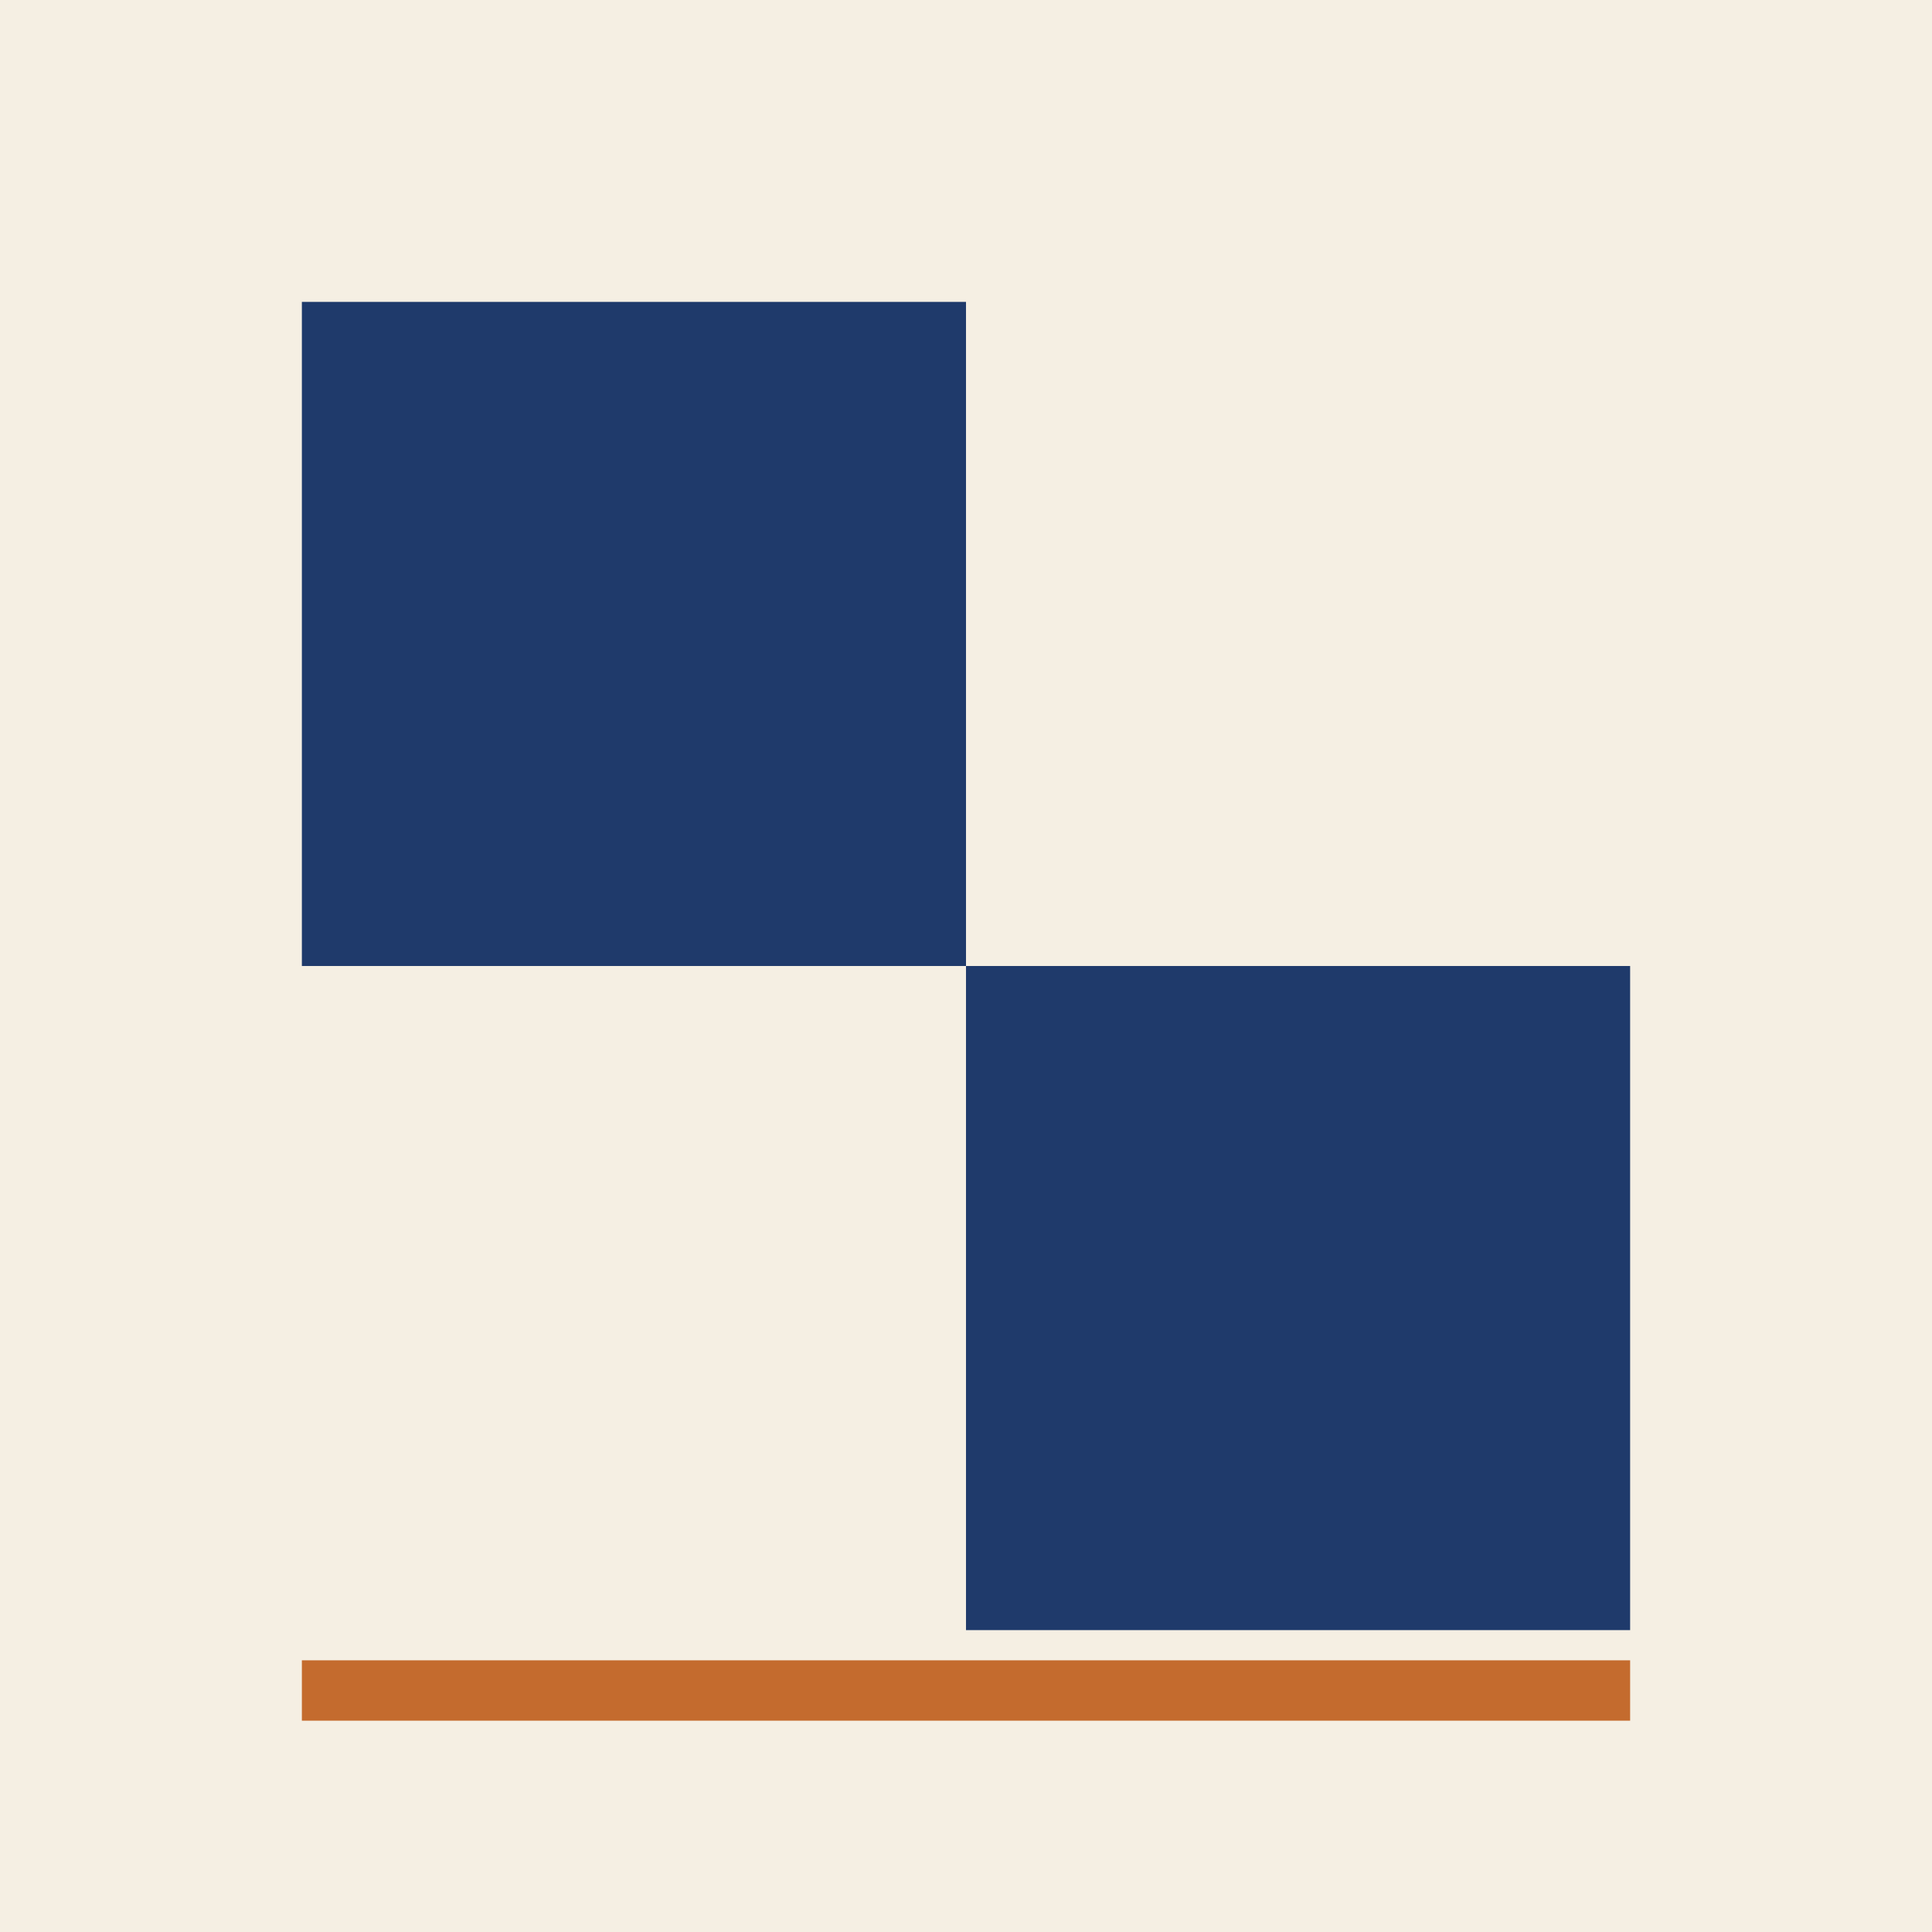
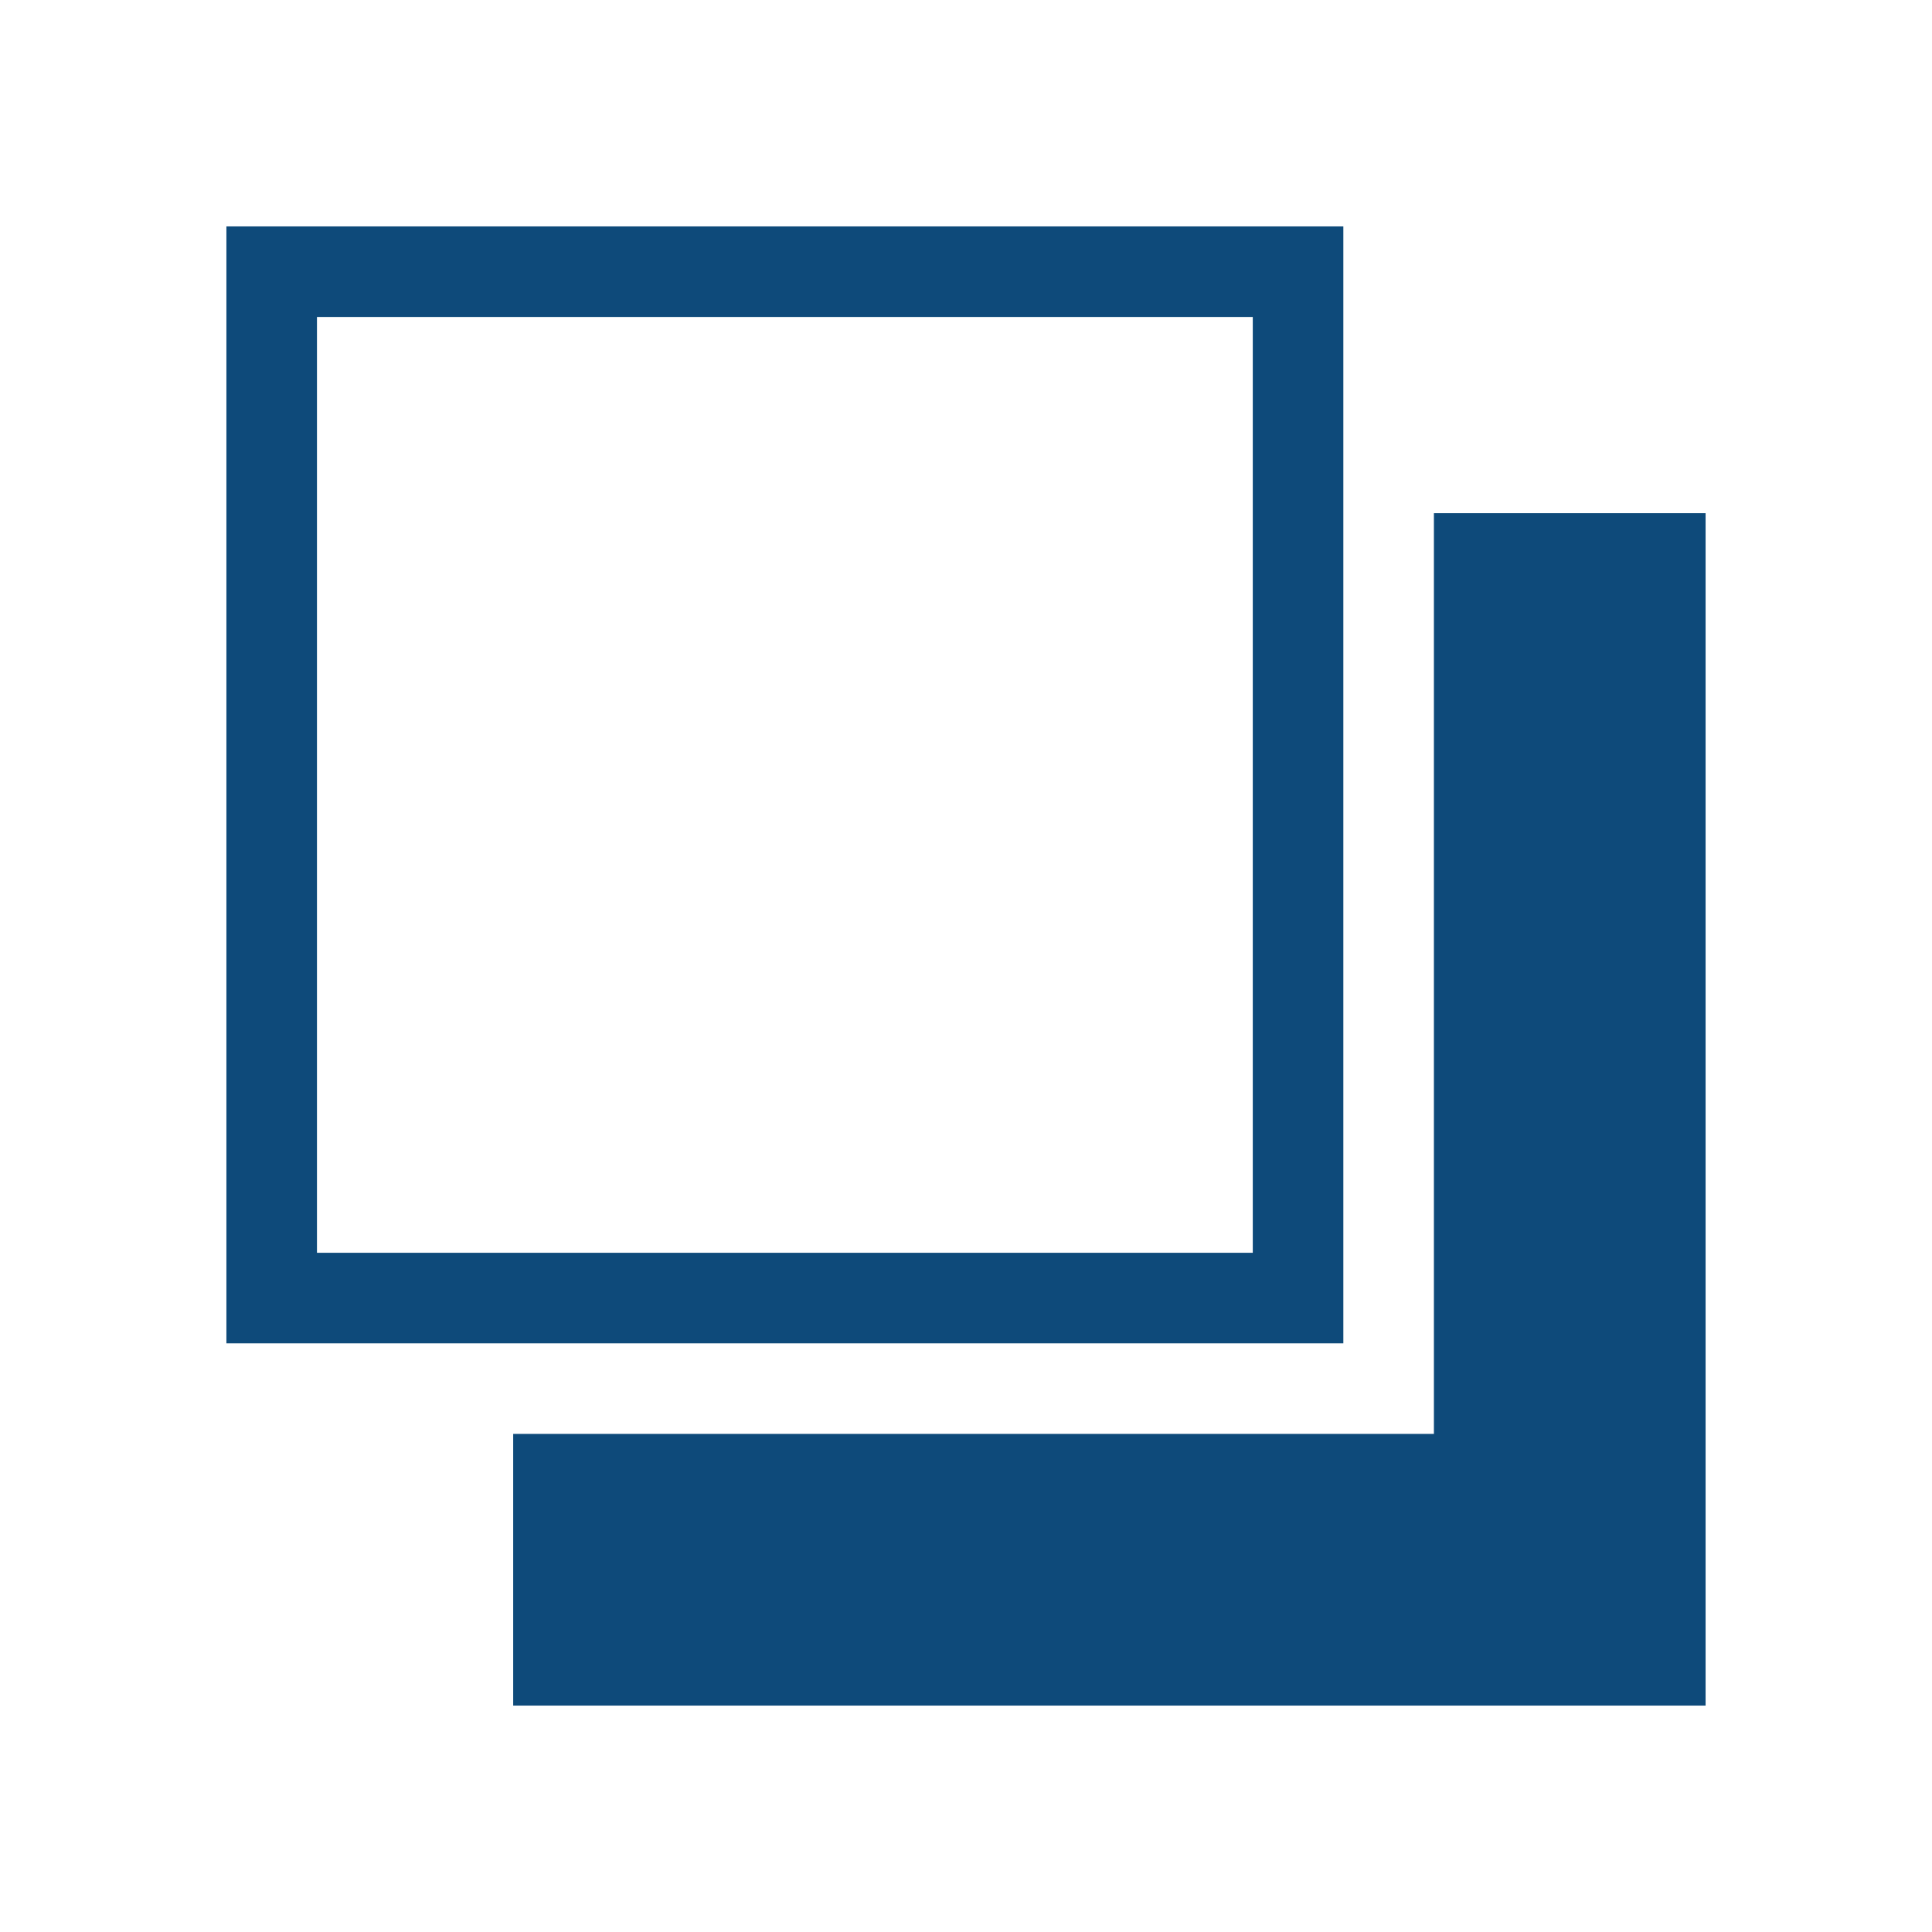
- <svg xmlns="http://www.w3.org/2000/svg" viewBox="0 0 64 64" role="img" aria-label="Atelier Le Boulluec">
-   <rect width="64" height="64" fill="#F5EFE3" />
-   <rect x="10" y="10" width="22" height="22" fill="#1F3A6B" />
-   <rect x="32" y="32" width="22" height="22" fill="#1F3A6B" />
-   <line x1="10" y1="56" x2="54" y2="56" stroke="#C46B2E" stroke-width="2" />
+ <svg xmlns="http://www.w3.org/2000/svg" viewBox="0 0 64 64">
+   <rect width="64" height="64" fill="#ffffff" />
+   <rect x="9" y="9" width="34" height="34" fill="none" stroke="#0E4A7A" stroke-width="3" />
+   <path d="M52 17 V52 H17" fill="none" stroke="#0E4A7A" stroke-width="9" stroke-linejoin="miter" />
</svg>
